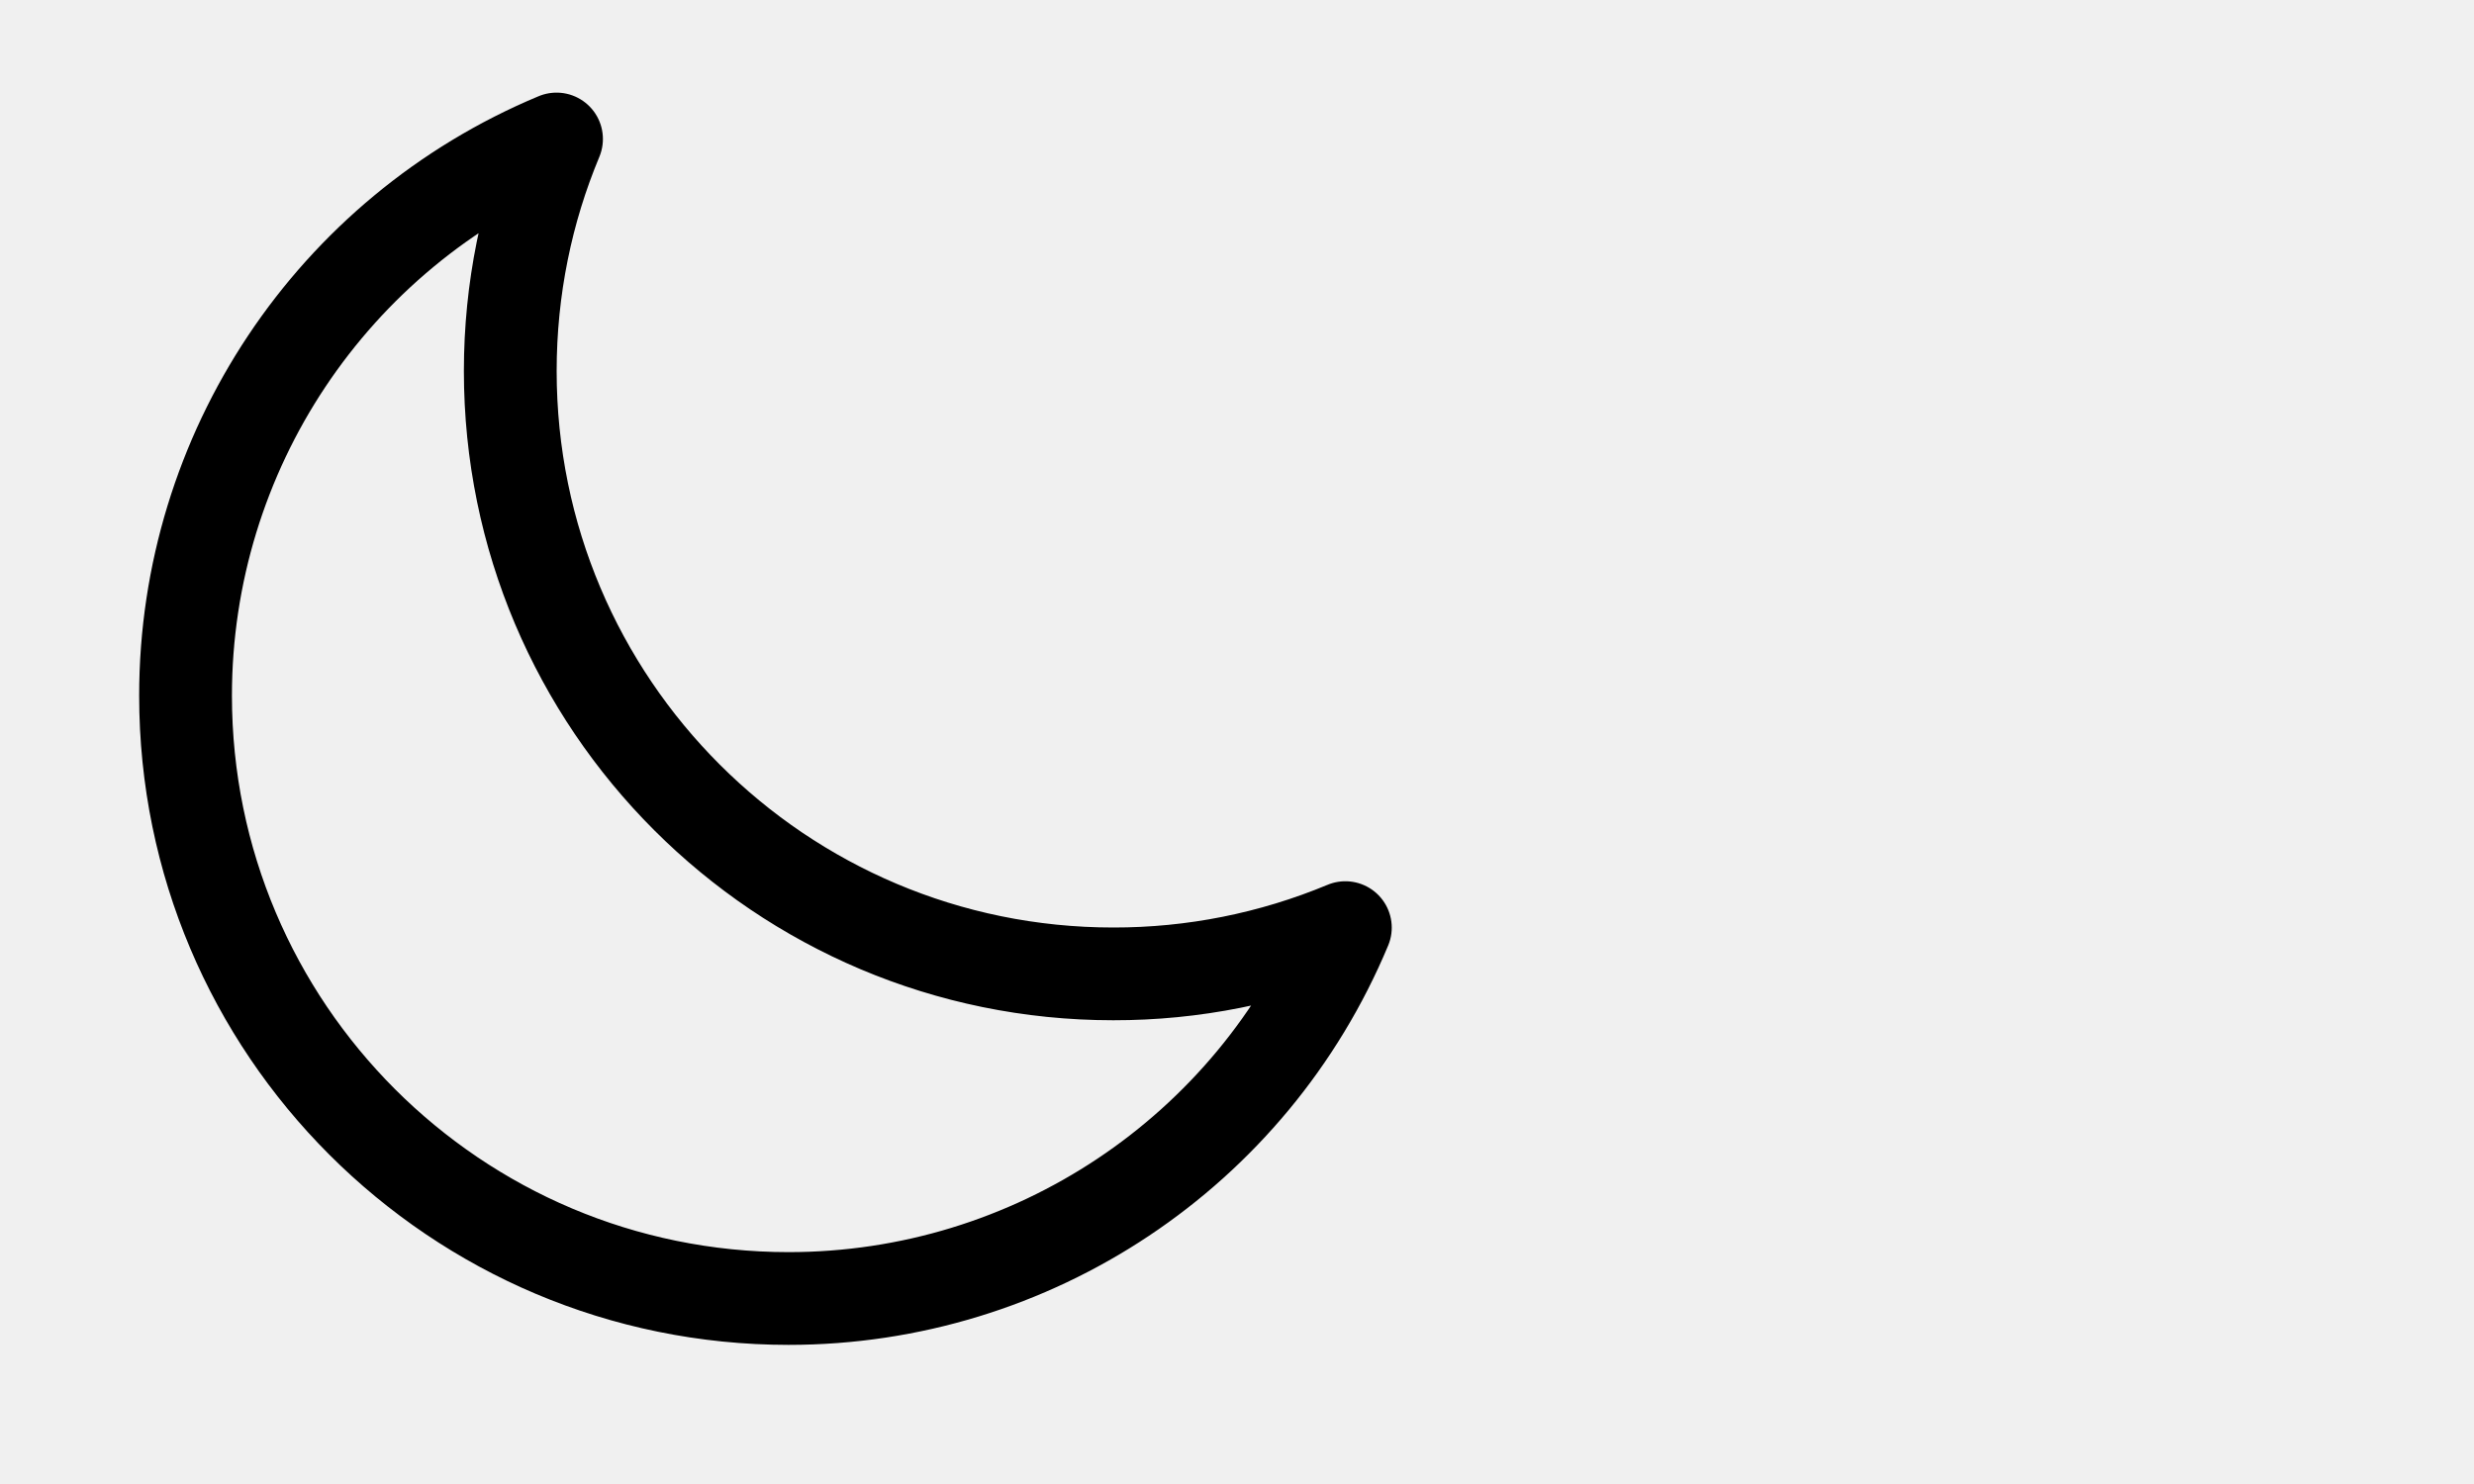
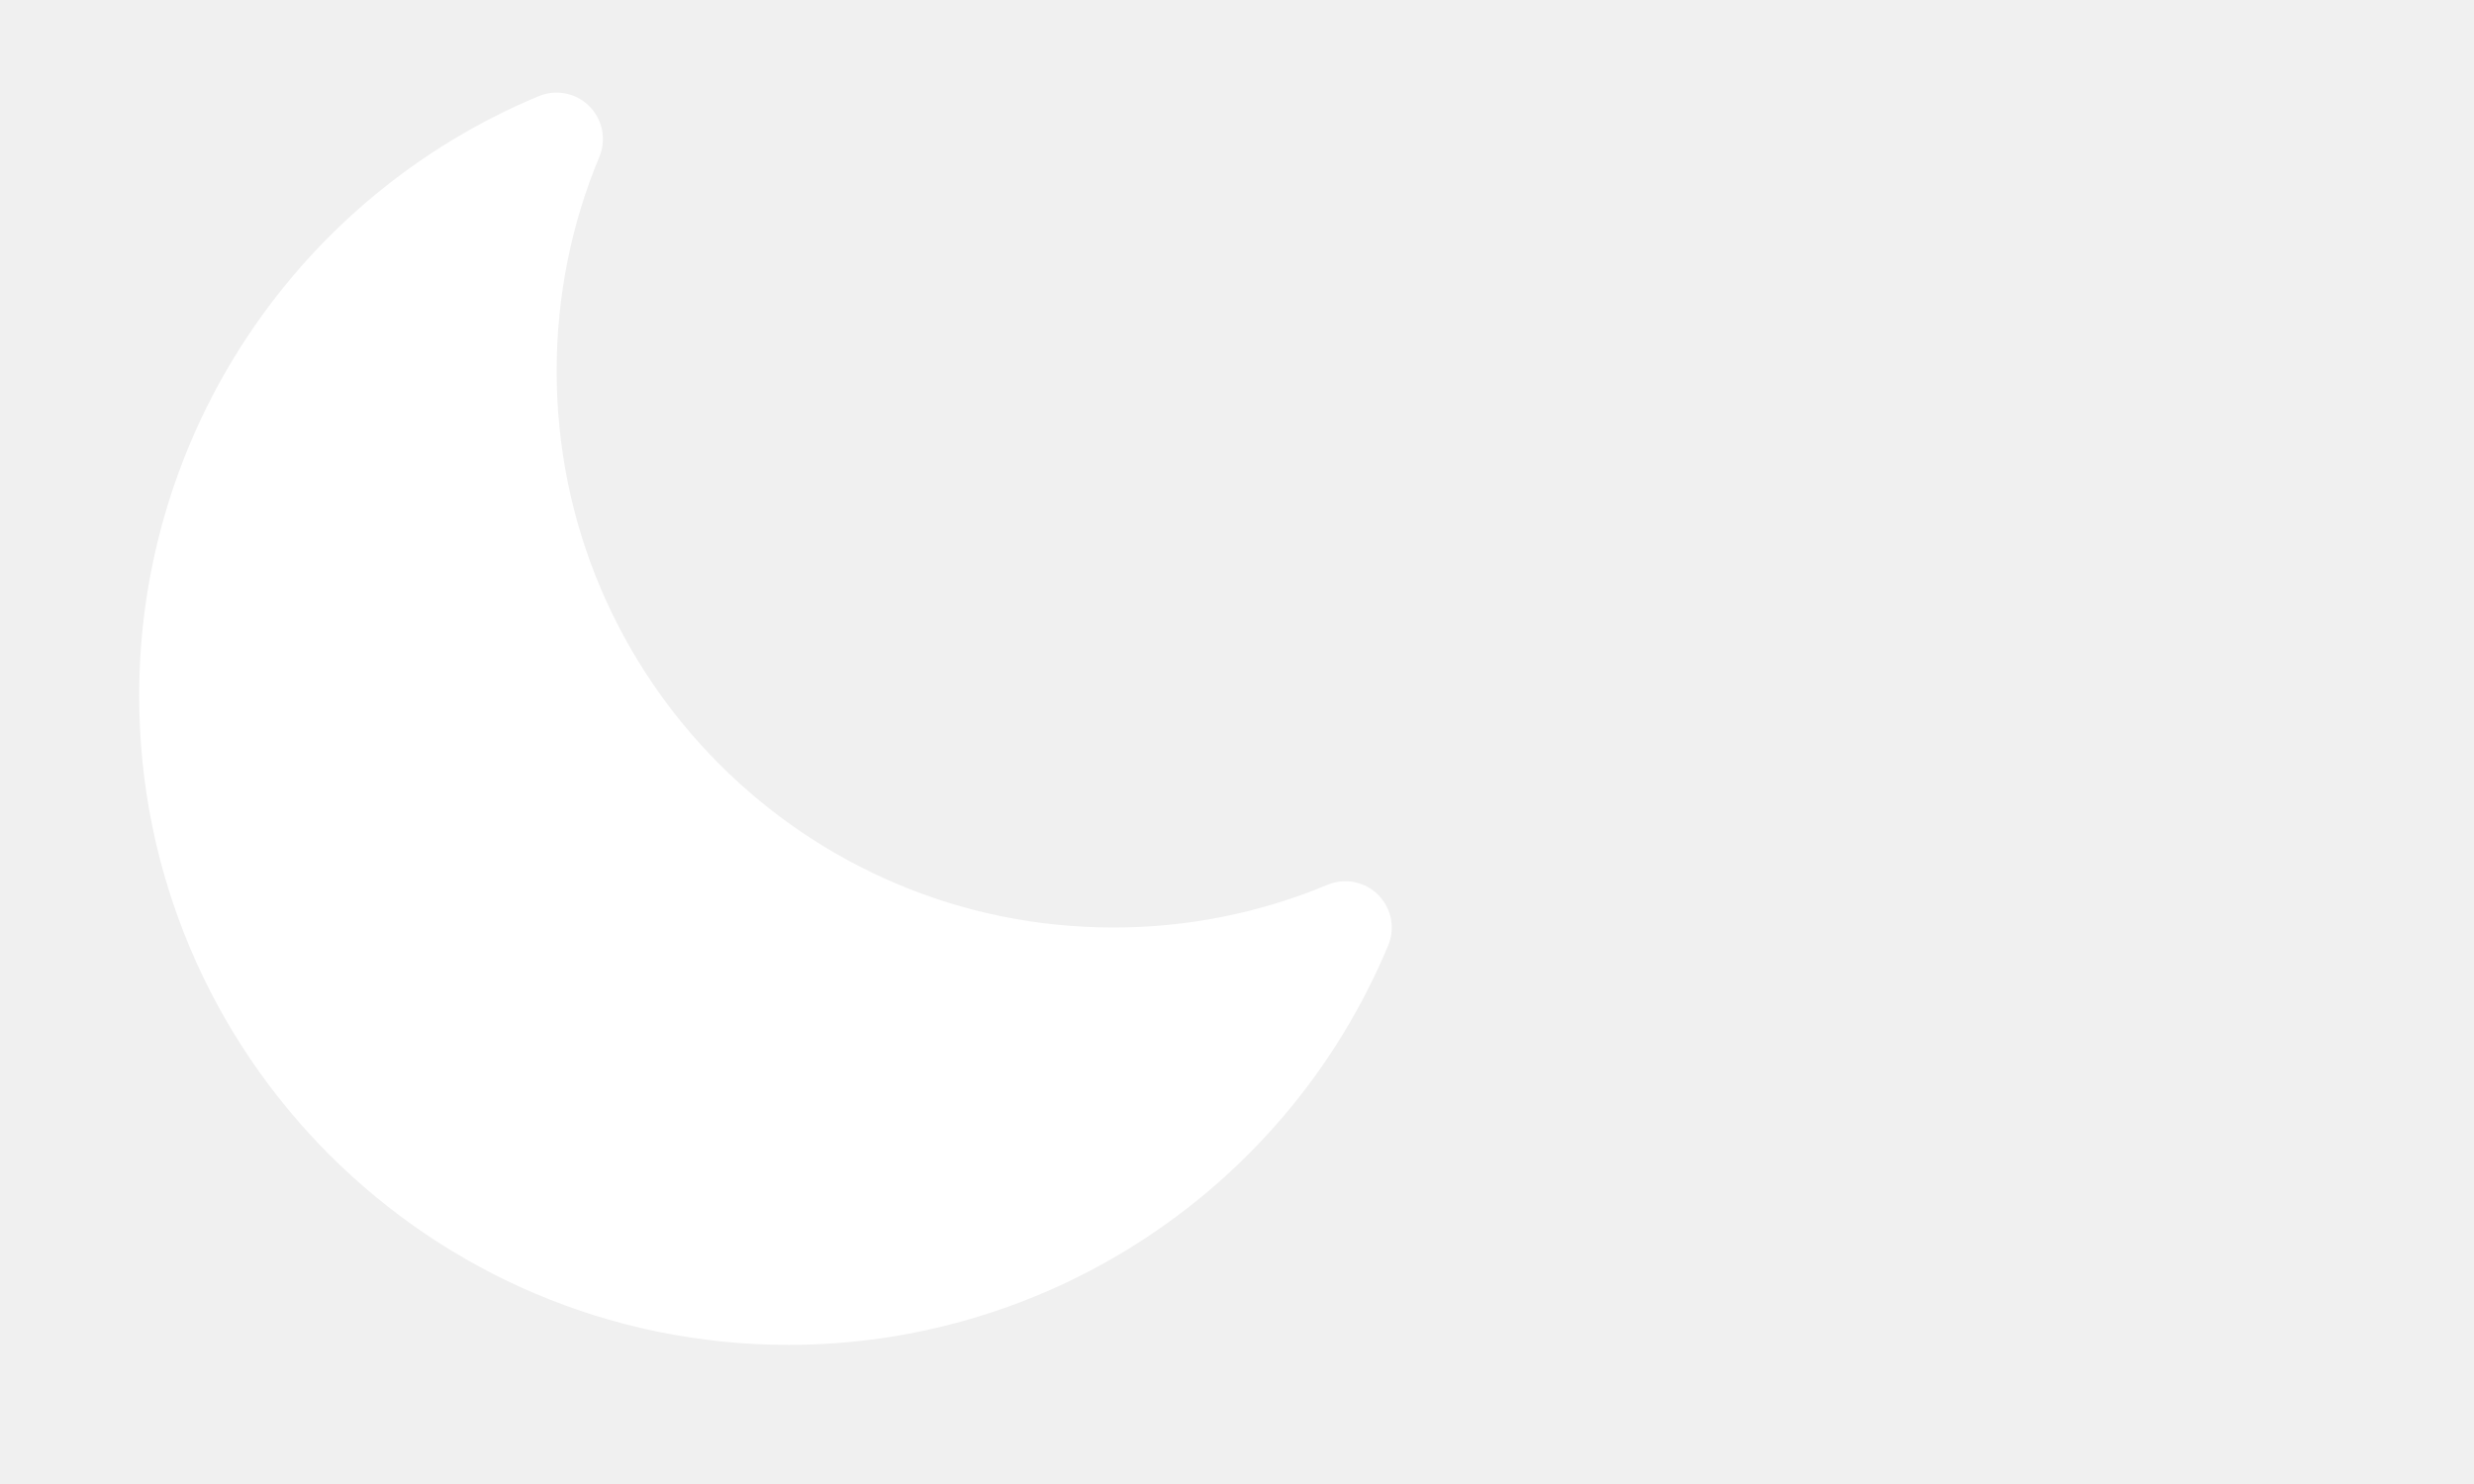
- <svg xmlns="http://www.w3.org/2000/svg" fill="none" viewBox="0 0 40 24" stroke-width="1.5" stroke="currentColor" class="w-6 h-6">
+ <svg xmlns="http://www.w3.org/2000/svg" fill="white" viewBox="0 0 40 24" stroke-width="1.5" stroke="white" class="w-6 h-6">
  <path stroke-linecap="round" stroke-linejoin="round" d="M21.752 15.002A9.718 9.718 0 0118 15.75c-5.385 0-9.75-4.365-9.75-9.75 0-1.33.266-2.597.748-3.752A9.753 9.753 0 003 11.25C3 16.635 7.365 21 12.75 21a9.753 9.753 0 009.002-5.998z" />
</svg>
